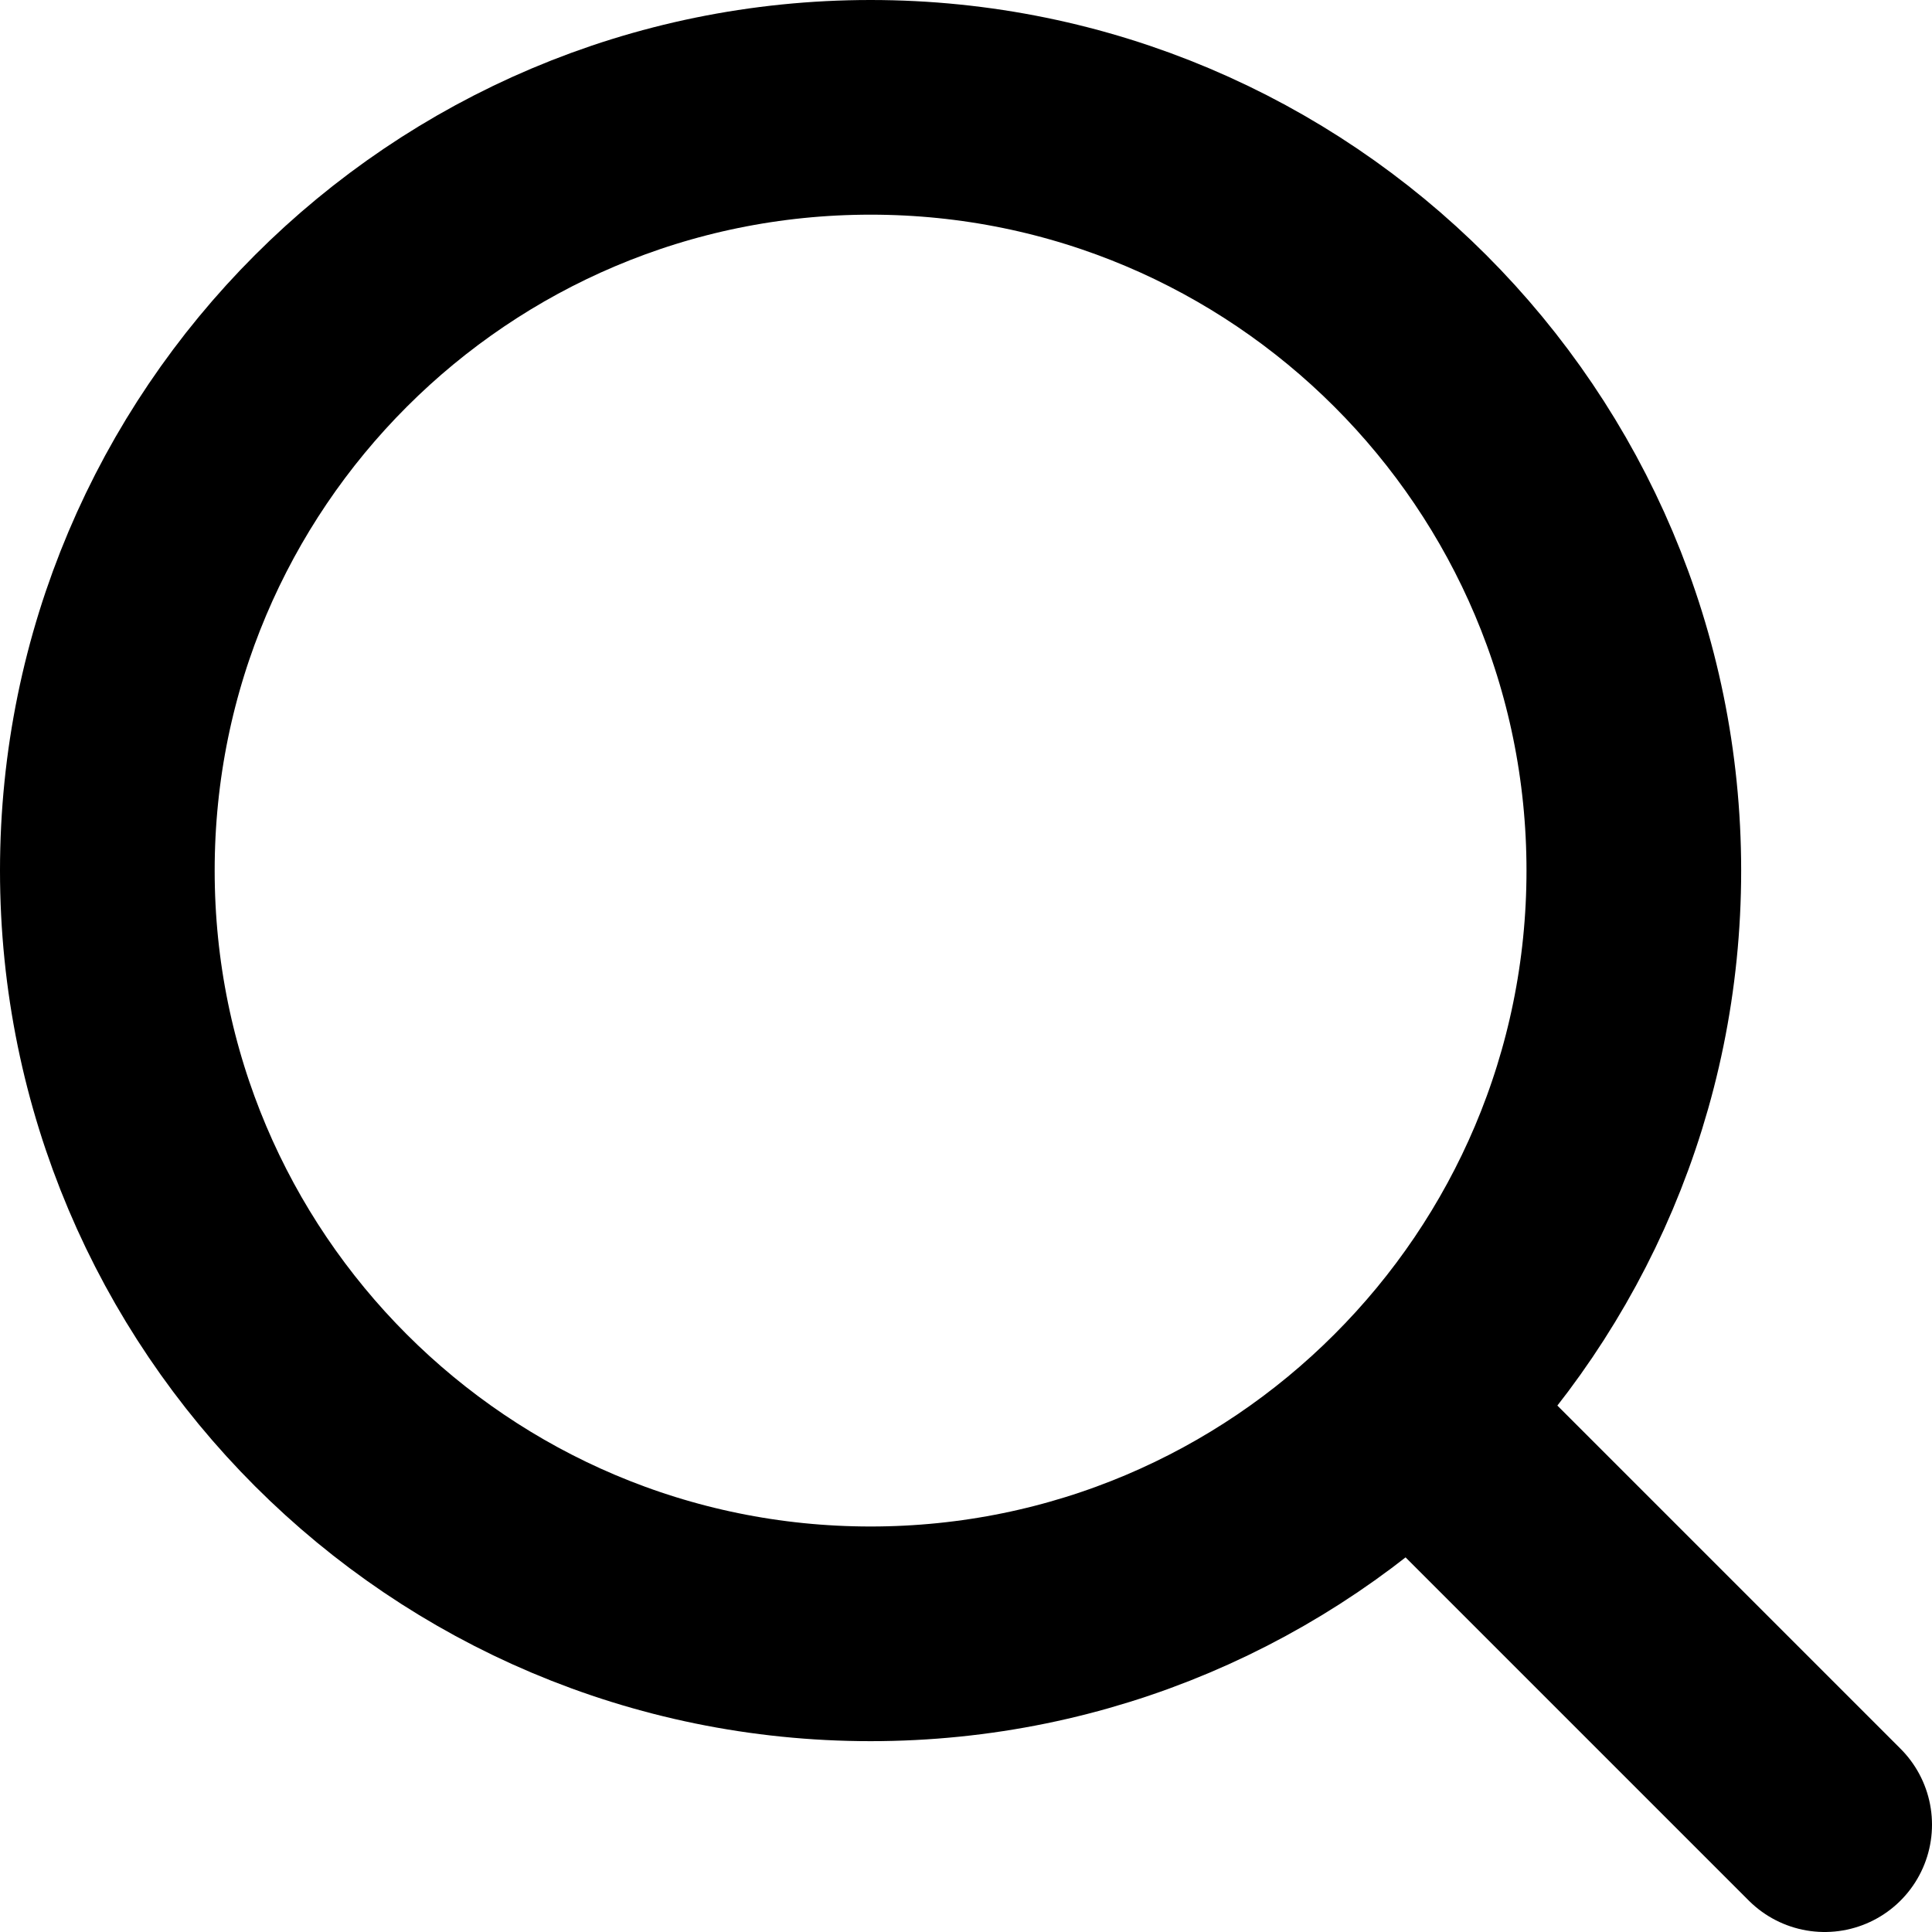
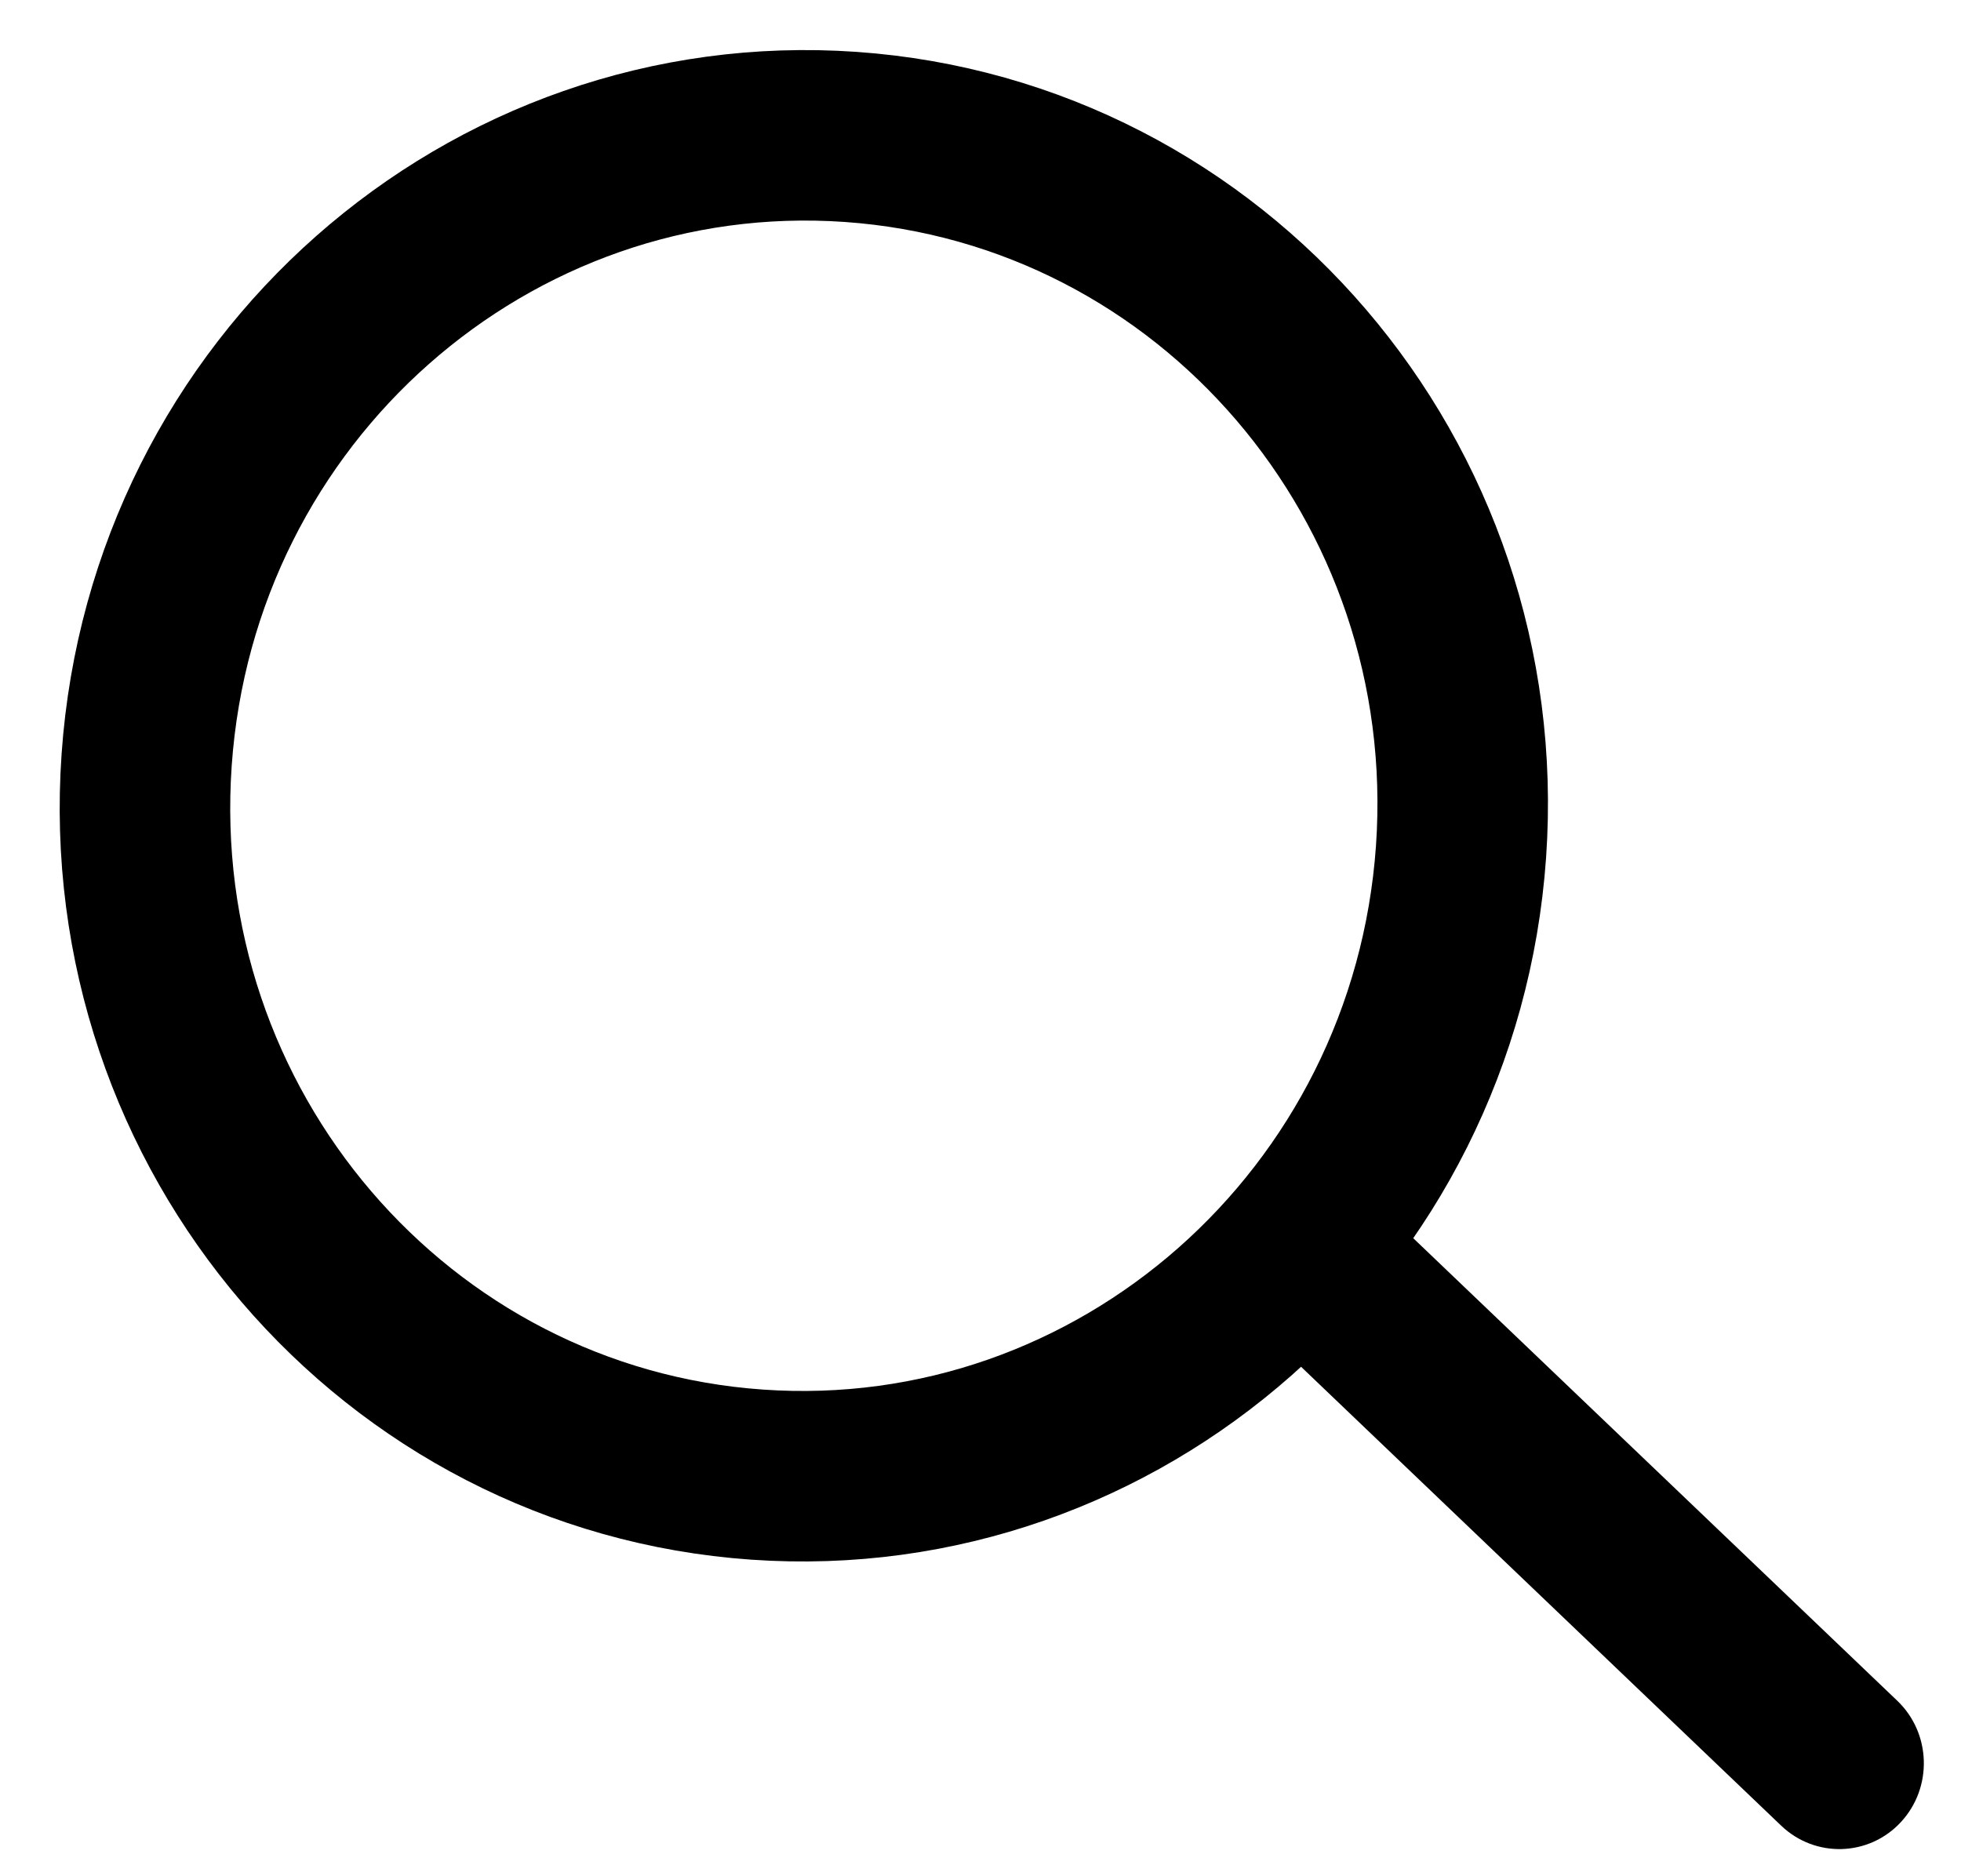
- <svg xmlns="http://www.w3.org/2000/svg" width="18" height="18" viewBox="0 0 18 18" fill="none">
-   <path d="M17 17L13.139 13.139M13.139 13.139C14.426 11.853 15.222 10.075 15.222 8.111C15.222 4.184 12.039 1 8.111 1C4.184 1 1 4.184 1 8.111C1 12.039 4.184 15.222 8.111 15.222C10.075 15.222 11.853 14.426 13.139 13.139Z" stroke="black" stroke-width="2" stroke-linecap="round" stroke-linejoin="round" />
+ <svg xmlns="http://www.w3.org/2000/svg" width="23" height="22" viewBox="0 0 23 22" fill="none">
+   <path d="M9.976 1.606C14.219 1.903 17.439 5.643 17.136 9.991C16.831 14.339 13.121 17.595 8.879 17.298C4.637 17.002 1.416 13.261 1.72 8.913C2.024 4.565 5.734 1.31 9.976 1.606Z" stroke="black" stroke-width="2" />
+   <path d="M16.282 14.244C15.883 13.863 15.255 13.882 14.879 14.287C14.504 14.692 14.523 15.329 14.923 15.711L15.602 14.977L16.282 14.244ZM20.892 21.417C21.292 21.798 21.92 21.779 22.295 21.374C22.67 20.969 22.651 20.331 22.252 19.95L21.572 20.683L20.892 21.417ZM15.602 14.977L14.923 15.711L20.892 21.417L21.572 20.683L22.252 19.95L16.282 14.244L15.602 14.977Z" fill="black" />
</svg>
